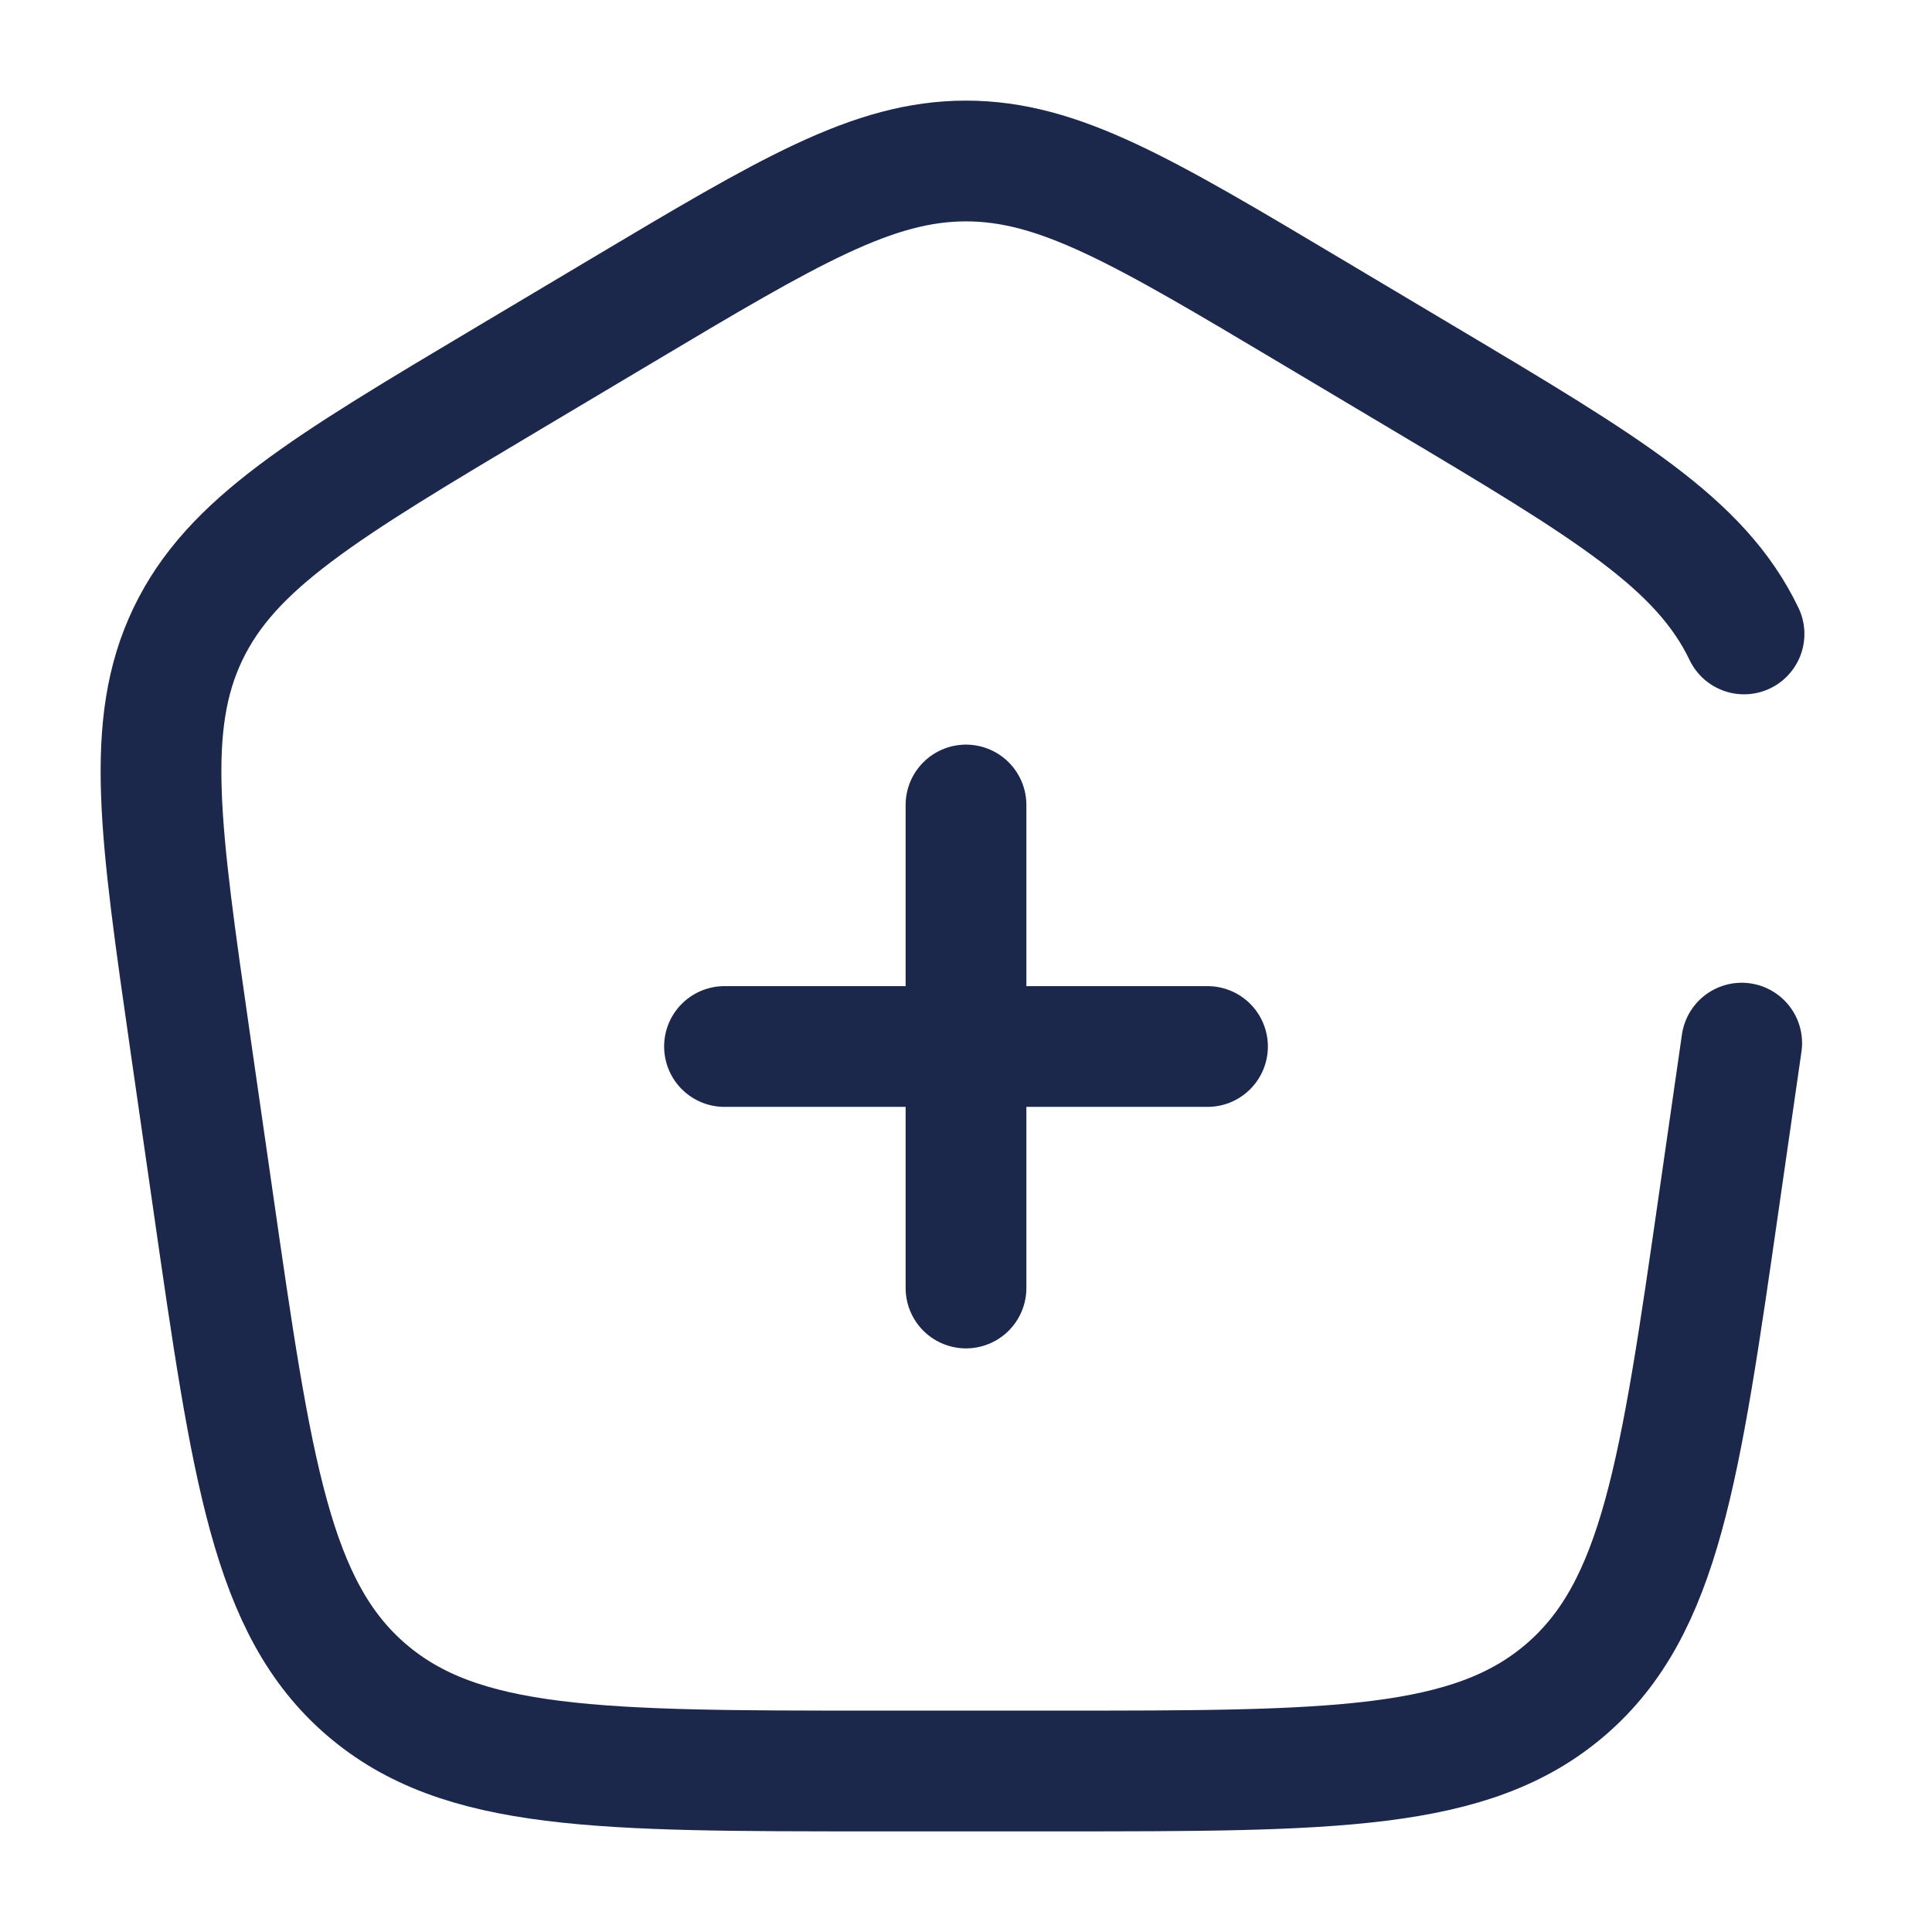
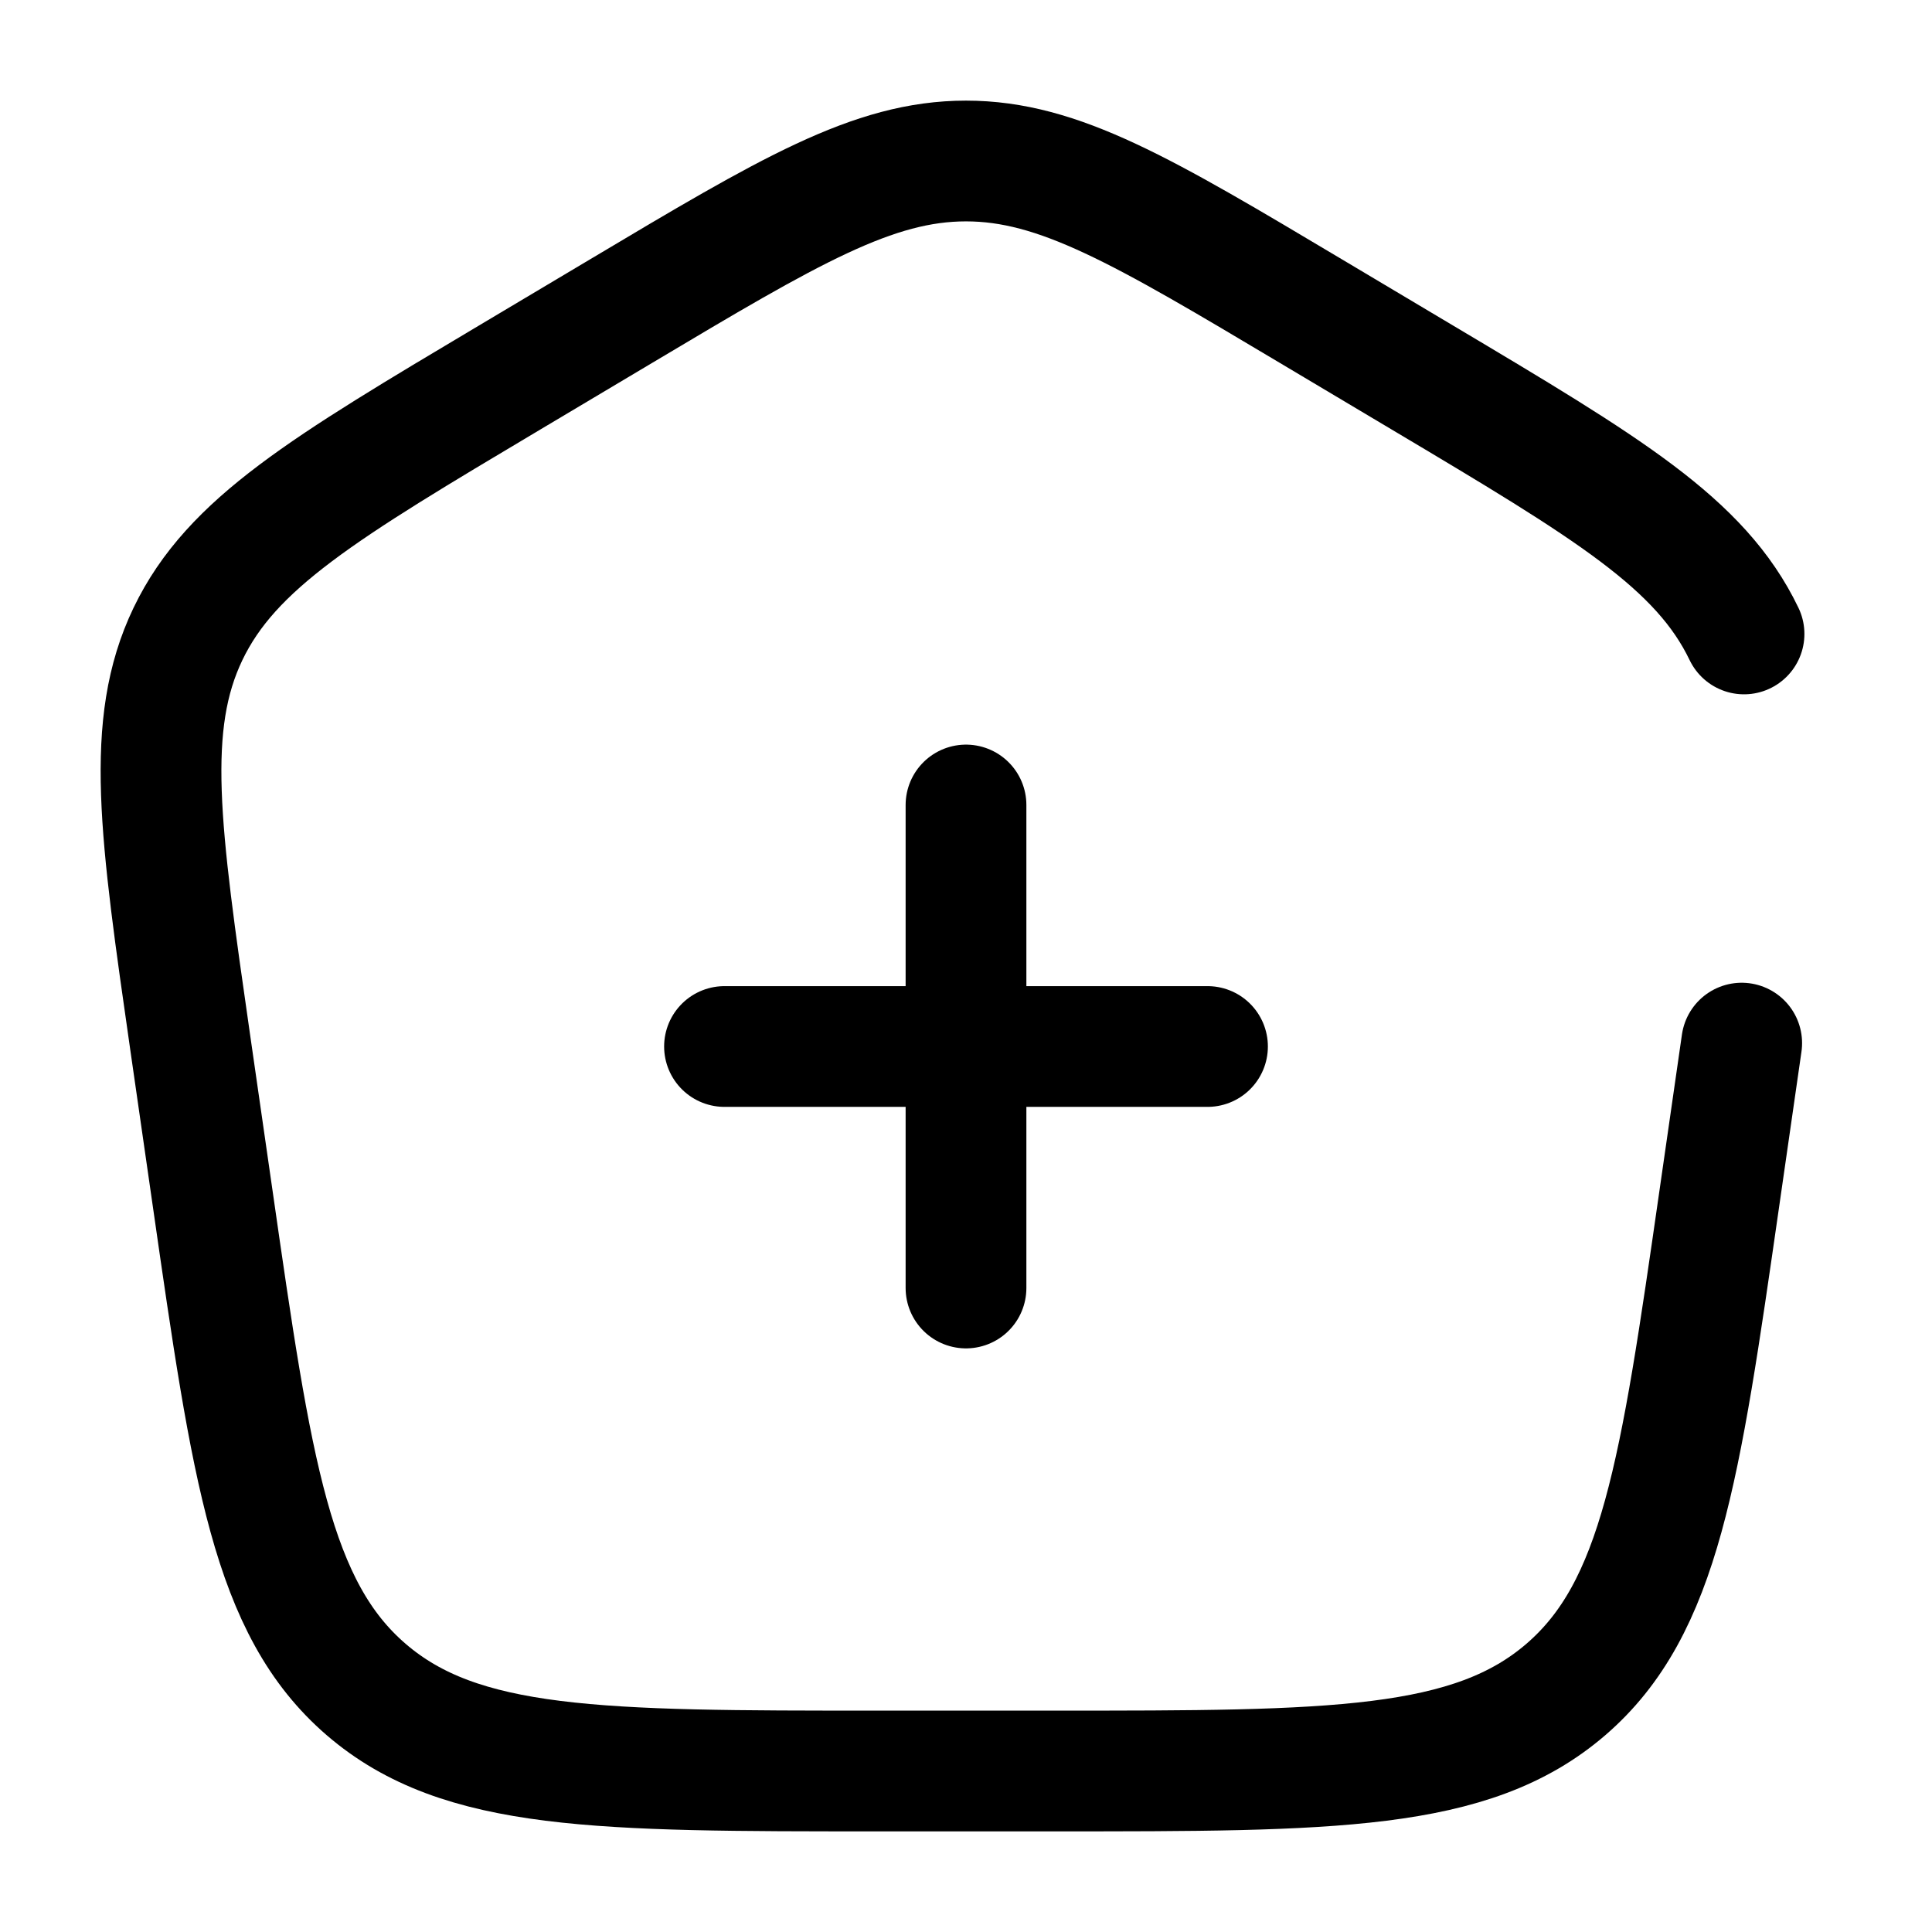
<svg xmlns="http://www.w3.org/2000/svg" width="800px" height="800px" viewBox="0 0 24 24" fill="none">
-   <path d="M15 13L12 13M12 13L9 13M12 13L12 10M12 13L12 16" stroke="#1C274C" stroke-width="1.5" stroke-linecap="round" />
-   <path d="M21.636 12.958L21.357 14.895C20.87 18.283 20.626 19.976 19.451 20.988C18.276 22 16.553 22 13.106 22H10.894C7.447 22 5.724 22 4.549 20.988C3.374 19.976 3.13 18.283 2.643 14.895L2.364 12.958C1.985 10.321 1.795 9.002 2.335 7.875C2.876 6.748 4.026 6.062 6.327 4.692L7.712 3.867C9.801 2.622 10.846 2 12 2C13.154 2 14.199 2.622 16.288 3.867L17.673 4.692C19.974 6.062 21.124 6.748 21.665 7.875" stroke="#1C274C" stroke-width="1.5" stroke-linecap="round" />
+   <path d="M15 13L12 13M12 13L9 13M12 13L12 10M12 13L12 16" stroke="currentColor" stroke-width="1.5" stroke-linecap="round" />
+   <path d="M21.636 12.958L21.357 14.895C20.87 18.283 20.626 19.976 19.451 20.988C18.276 22 16.553 22 13.106 22H10.894C7.447 22 5.724 22 4.549 20.988C3.374 19.976 3.13 18.283 2.643 14.895L2.364 12.958C1.985 10.321 1.795 9.002 2.335 7.875C2.876 6.748 4.026 6.062 6.327 4.692L7.712 3.867C9.801 2.622 10.846 2 12 2C13.154 2 14.199 2.622 16.288 3.867L17.673 4.692C19.974 6.062 21.124 6.748 21.665 7.875" stroke="currentColor" stroke-width="1.5" stroke-linecap="round" />
</svg>
